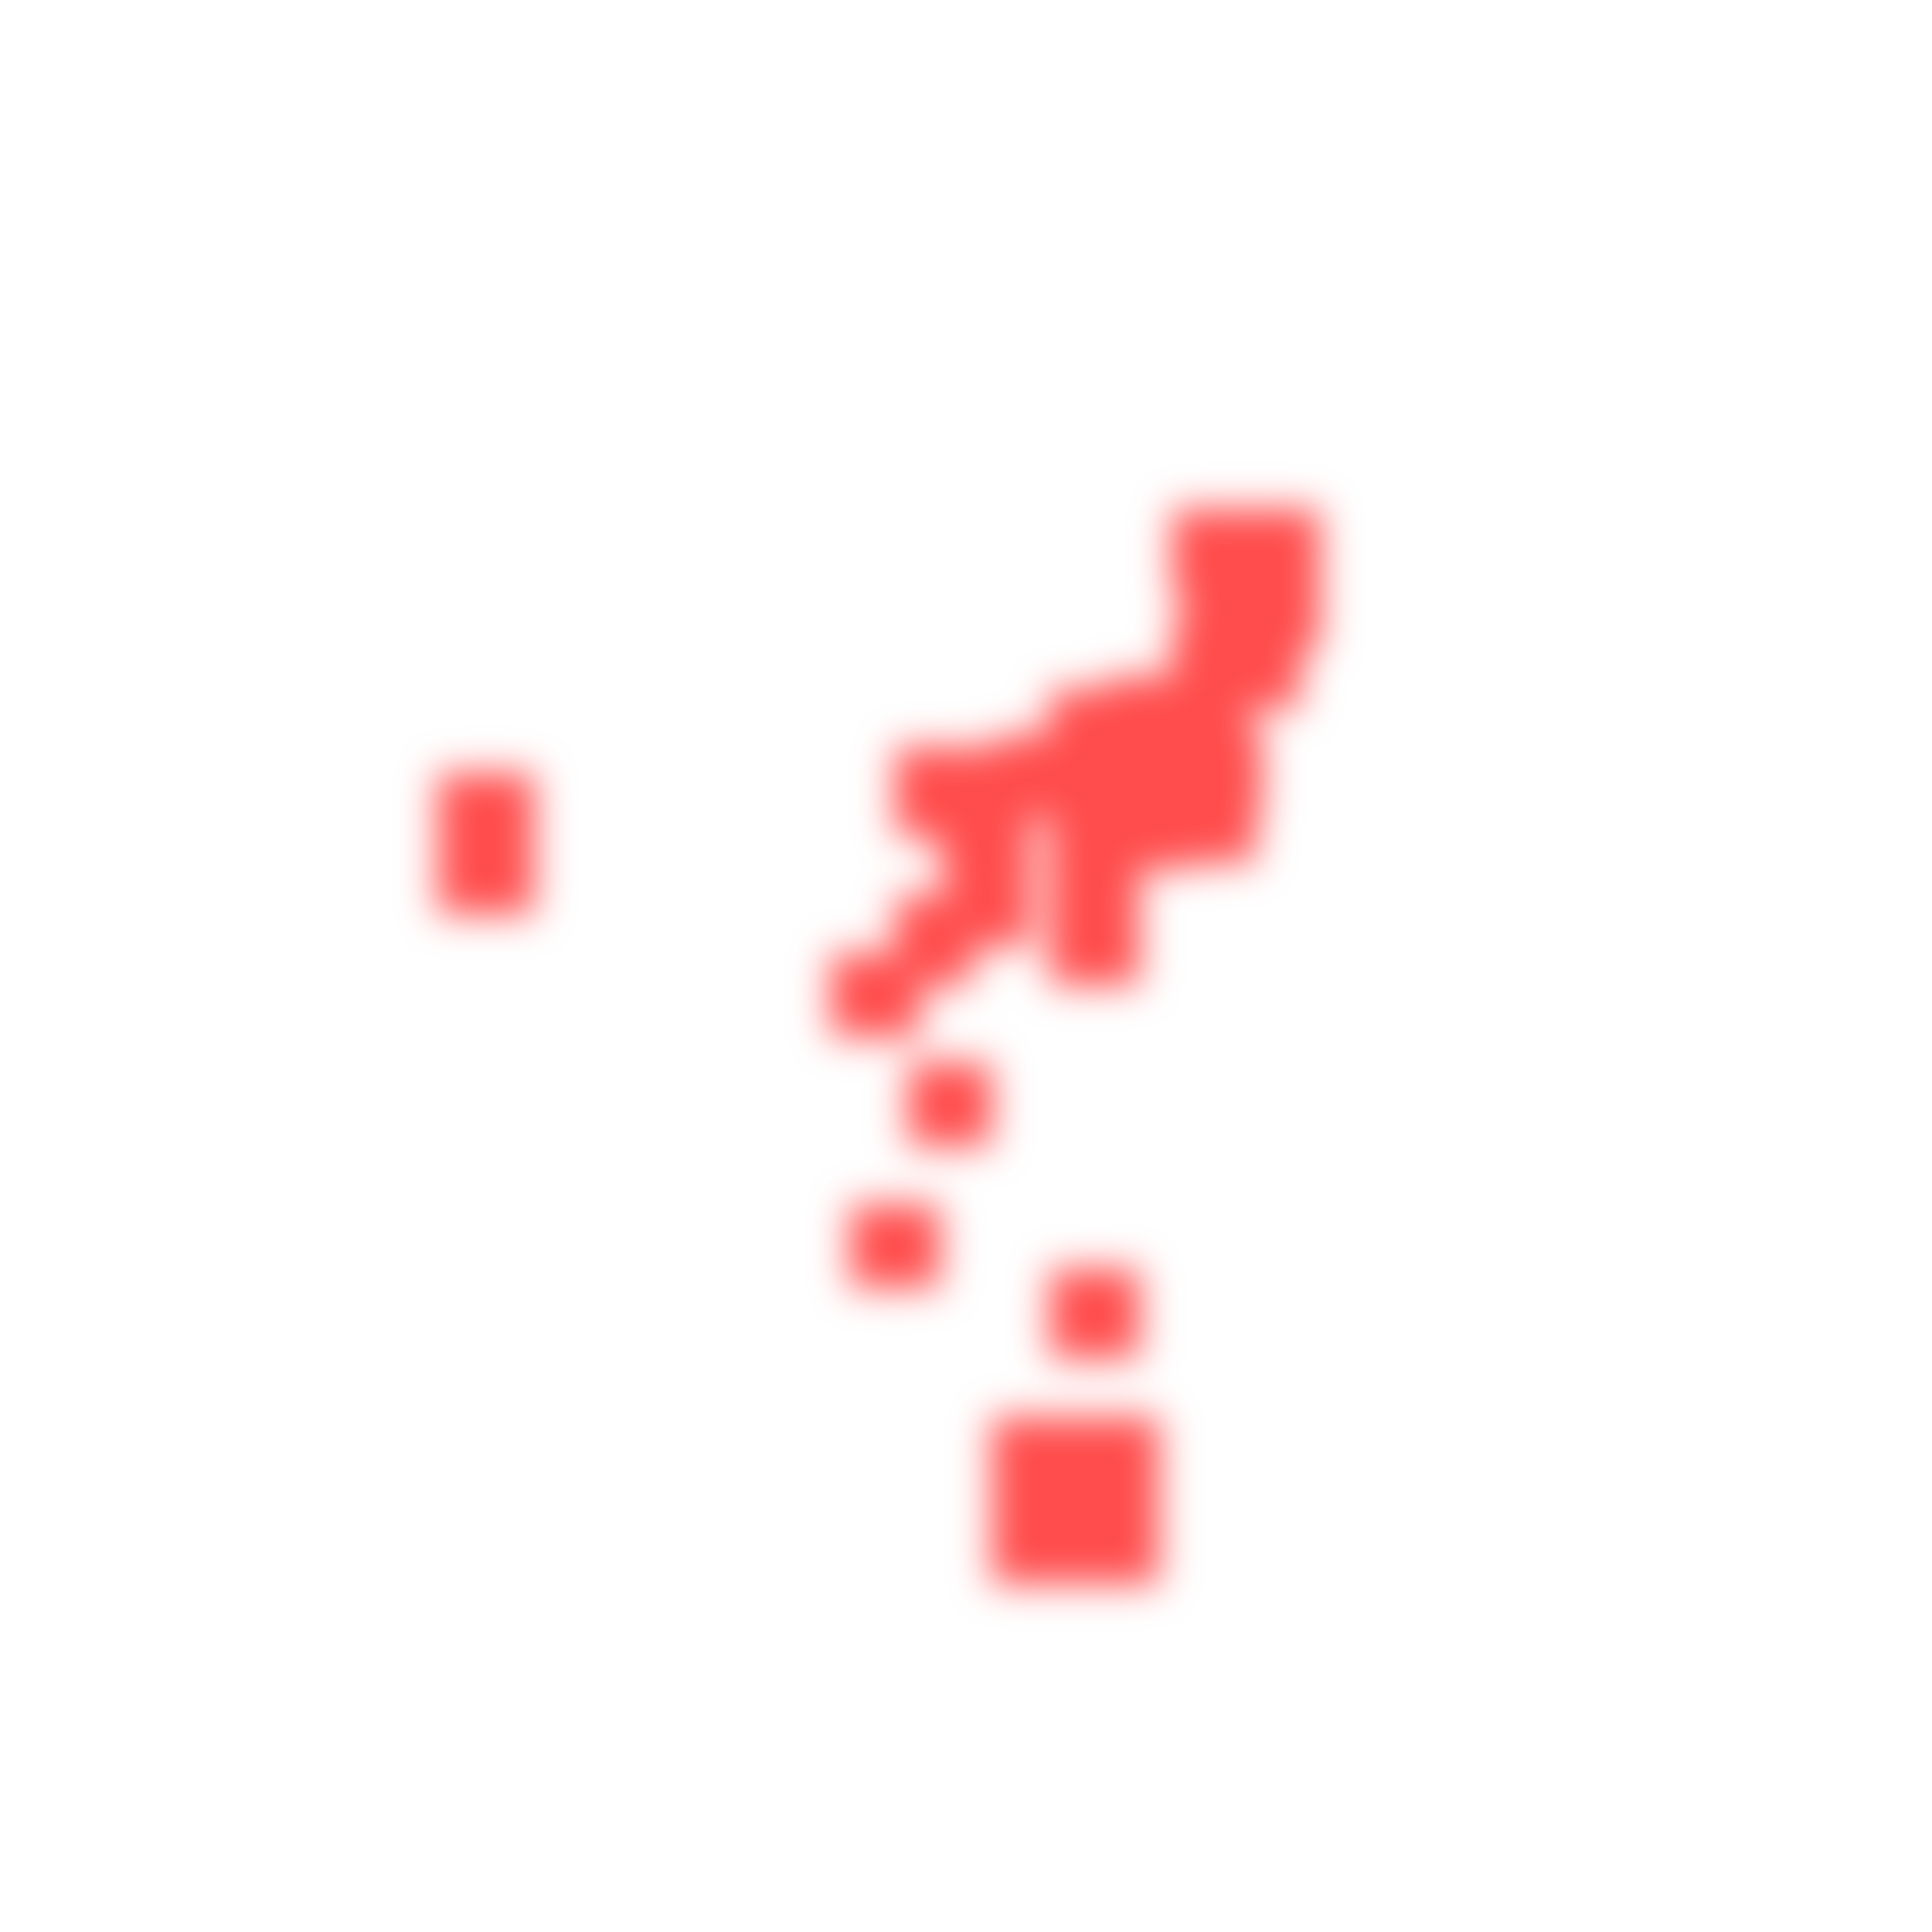
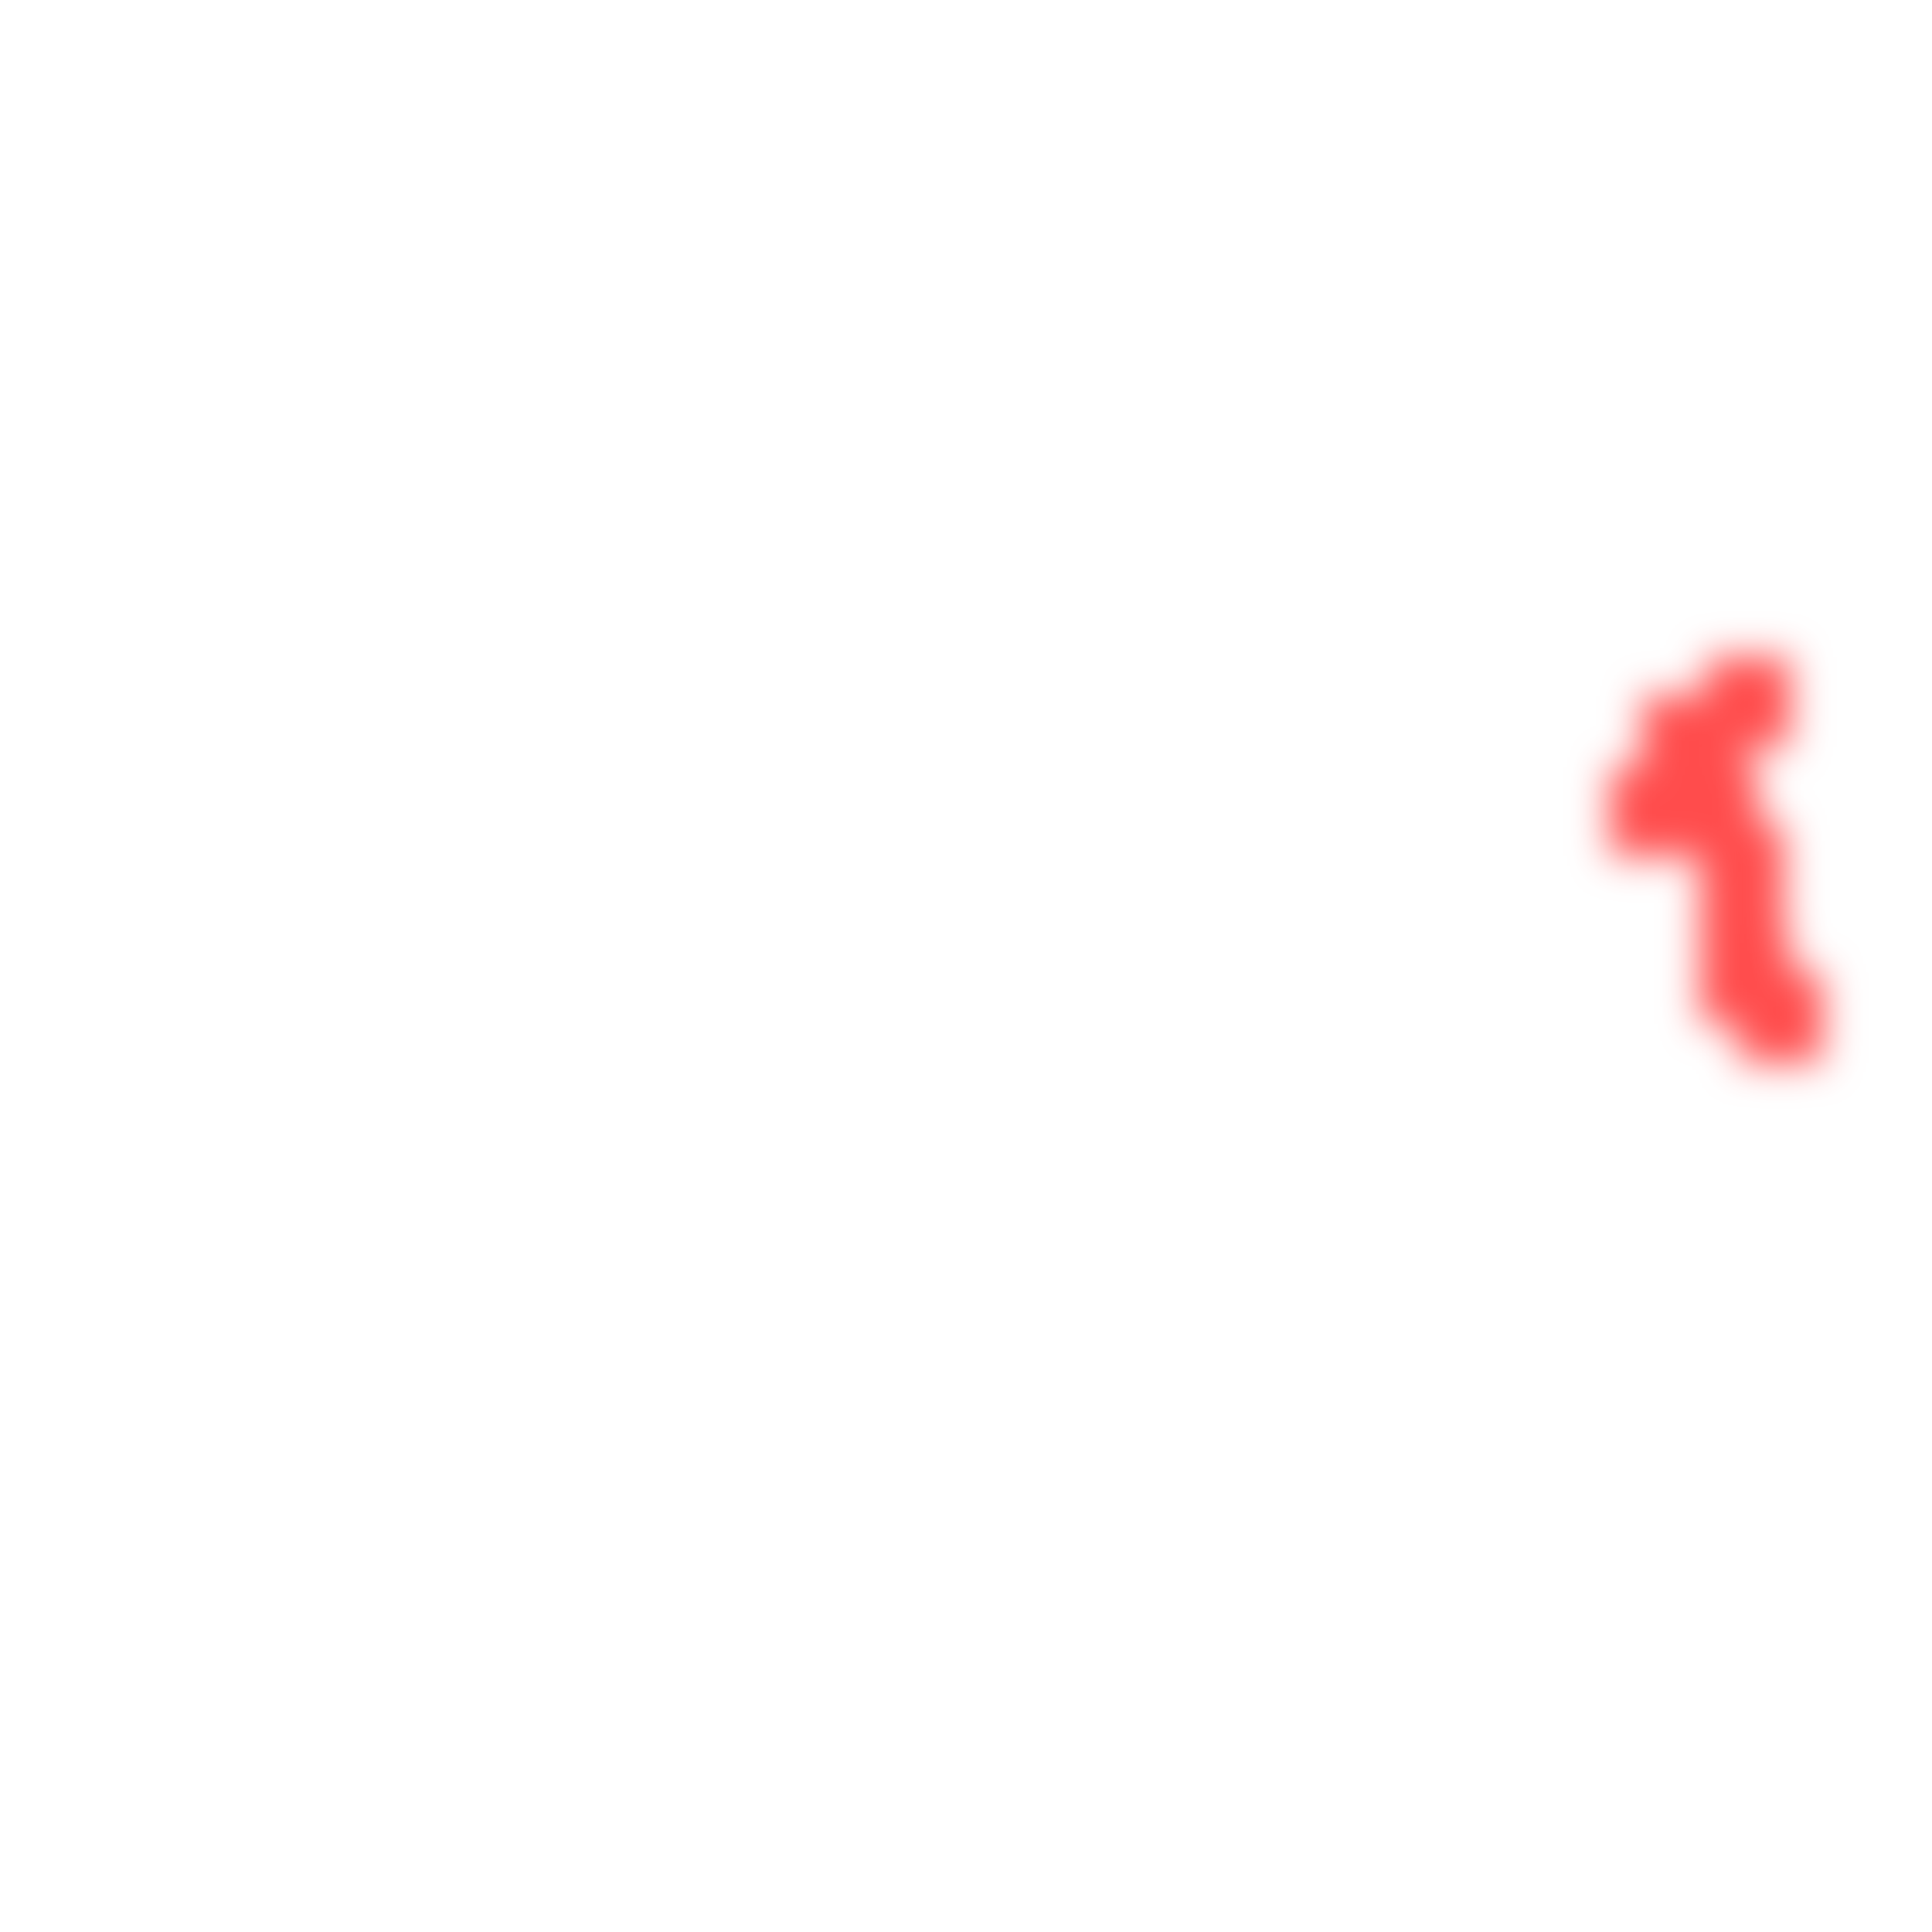
<svg xmlns="http://www.w3.org/2000/svg" width="300" height="300" viewBox="0 0 300 300" class="creatureMap" style="position:absolute;">
  <defs>
    <filter id="blur" x="-30%" y="-30%" width="160%" height="160%">
      <feGaussianBlur stdDeviation="3" />
    </filter>
    <pattern id="pattern-untameable" width="10" height="10" patternTransform="rotate(135)" patternUnits="userSpaceOnUse">
      <rect width="4" height="10" fill="black" />
    </pattern>
    <filter id="groupStroke">
      <feFlood result="outsideColor" flood-color="black" />
      <feMorphology in="SourceAlpha" operator="dilate" radius="2" />
      <feComposite result="strokeoutline1" in="outsideColor" operator="in" />
      <feComposite result="strokeoutline2" in="strokeoutline1" in2="SourceAlpha" operator="out" />
      <feGaussianBlur in="strokeoutline2" result="strokeblur" stdDeviation="1" />
    </filter>
    <style>
            .spawningMap-very-common { fill: #0F0; }
            .spawningMap-common { fill: #B2FF00; }
            .spawningMap-uncommon { fill: #FF0; }
            .spawningMap-very-uncommon { fill: #FC0; }
            .spawningMap-rare { fill: #F60; }
            .spawningMap-very-rare { fill: #F00; }
            .spawning-map-point { stroke:black; stroke-width:1; }
        </style>
  </defs>
  <g filter="url(#blur)" opacity="0.7">
    <g class="spawningMap-very-rare">
-       <rect x="155" y="114" width="13" height="13" />
-       <rect x="146" y="116" width="14" height="11" />
-       <rect x="146" y="122" width="14" height="14" />
-       <rect x="147" y="130" width="13" height="17" />
-       <rect x="139" y="116" width="12" height="14" />
-       <rect x="139" y="139" width="12" height="14" />
-       <rect x="141" y="165" width="13" height="13" />
-       <rect x="129" y="148" width="14" height="13" />
-       <rect x="132" y="187" width="14" height="13" />
-       <rect x="163" y="197" width="14" height="14" />
-       <rect x="182" y="79" width="15" height="14" />
-       <rect x="192" y="87" width="13" height="14" />
-       <rect x="184" y="87" width="13" height="14" />
-       <rect x="189" y="96" width="13" height="14" />
-       <rect x="182" y="96" width="12" height="14" />
-       <rect x="180" y="105" width="14" height="13" />
-       <rect x="180" y="113" width="16" height="14" />
-       <rect x="172" y="105" width="13" height="13" />
-       <rect x="172" y="113" width="13" height="14" />
-       <rect x="163" y="107" width="14" height="11" />
-       <rect x="163" y="113" width="14" height="14" />
-       <rect x="163" y="122" width="14" height="13" />
-       <rect x="192" y="79" width="13" height="14" />
-       <rect x="180" y="122" width="15" height="12" />
-       <rect x="172" y="122" width="13" height="13" />
-       <rect x="163" y="130" width="14" height="14" />
-       <rect x="163" y="139" width="14" height="14" />
-       <rect x="68" y="120" width="15" height="22" />
-       <rect x="154" y="220" width="26" height="26" />
+       <rect x="270" y="151" width="13" height="14" />
+       <rect x="264" y="145" width="14" height="14" />
+       <rect x="264" y="136" width="13" height="14" />
+       <rect x="259" y="119" width="14" height="14" />
+       <rect x="250" y="119" width="14" height="14" />
+       <rect x="264" y="128" width="13" height="13" />
+       <rect x="255" y="108" width="16" height="16" />
+       <rect x="265" y="102" width="13" height="14" />
    </g>
  </g>
</svg>
